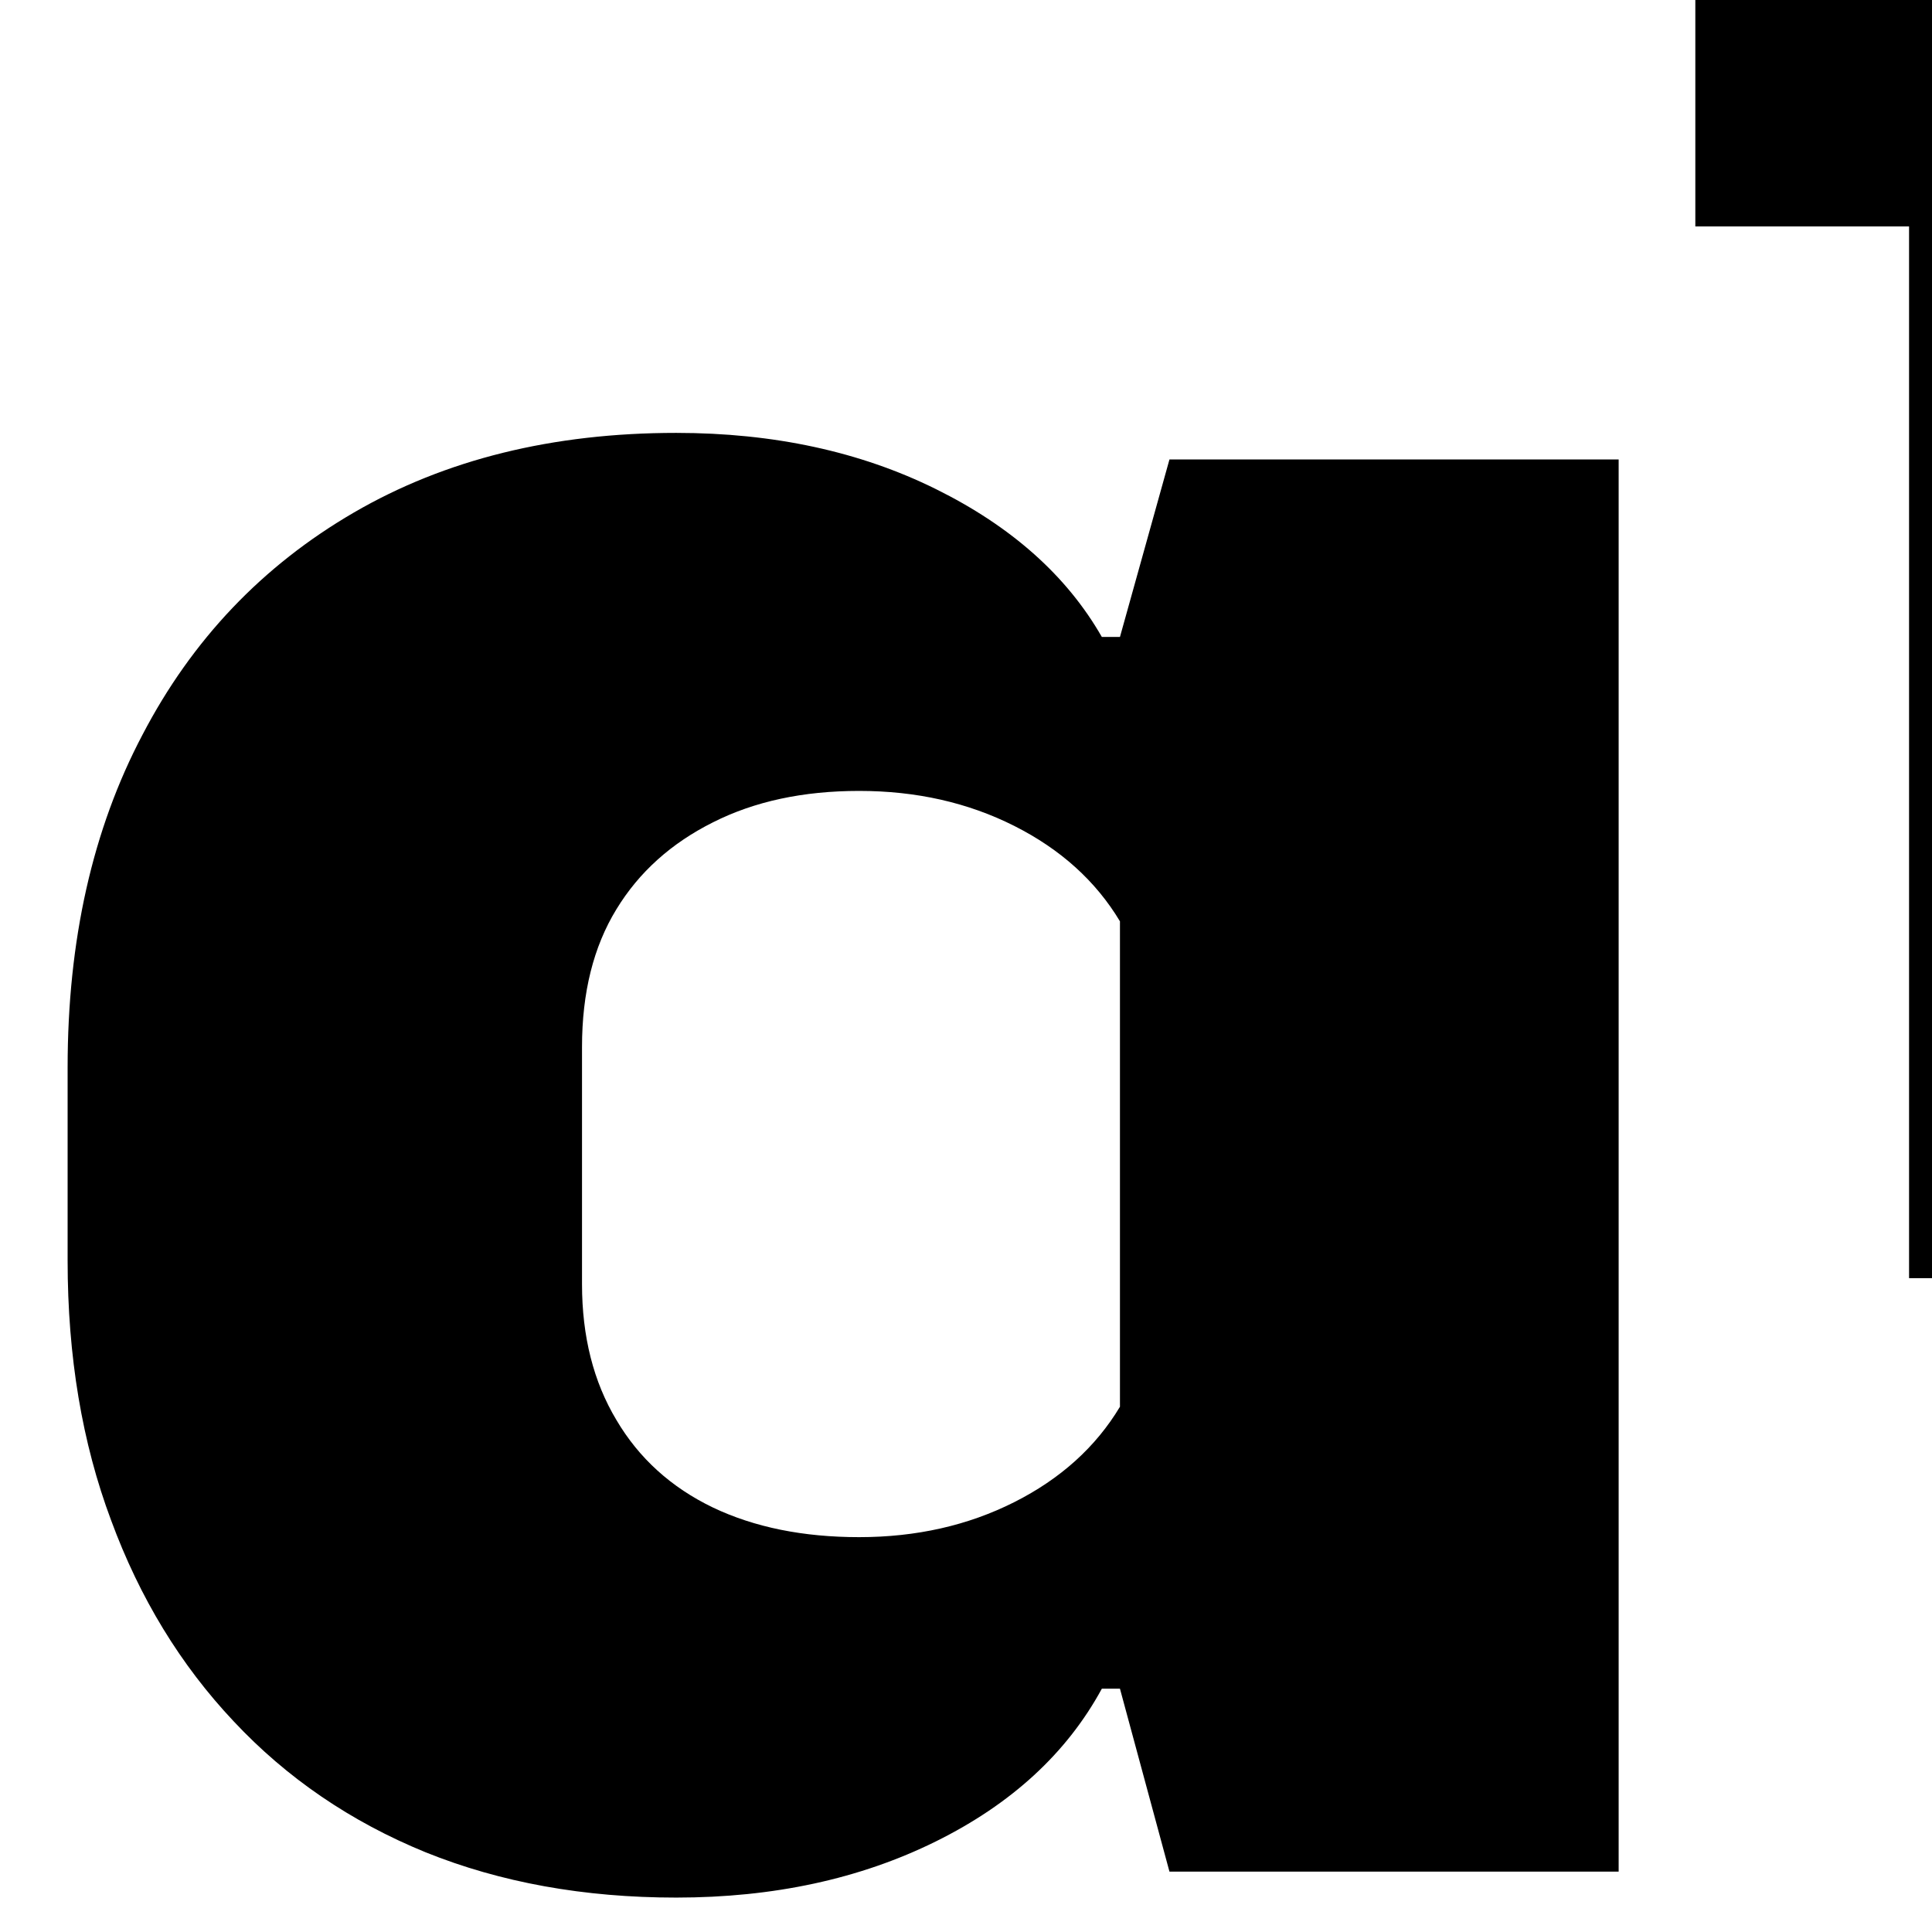
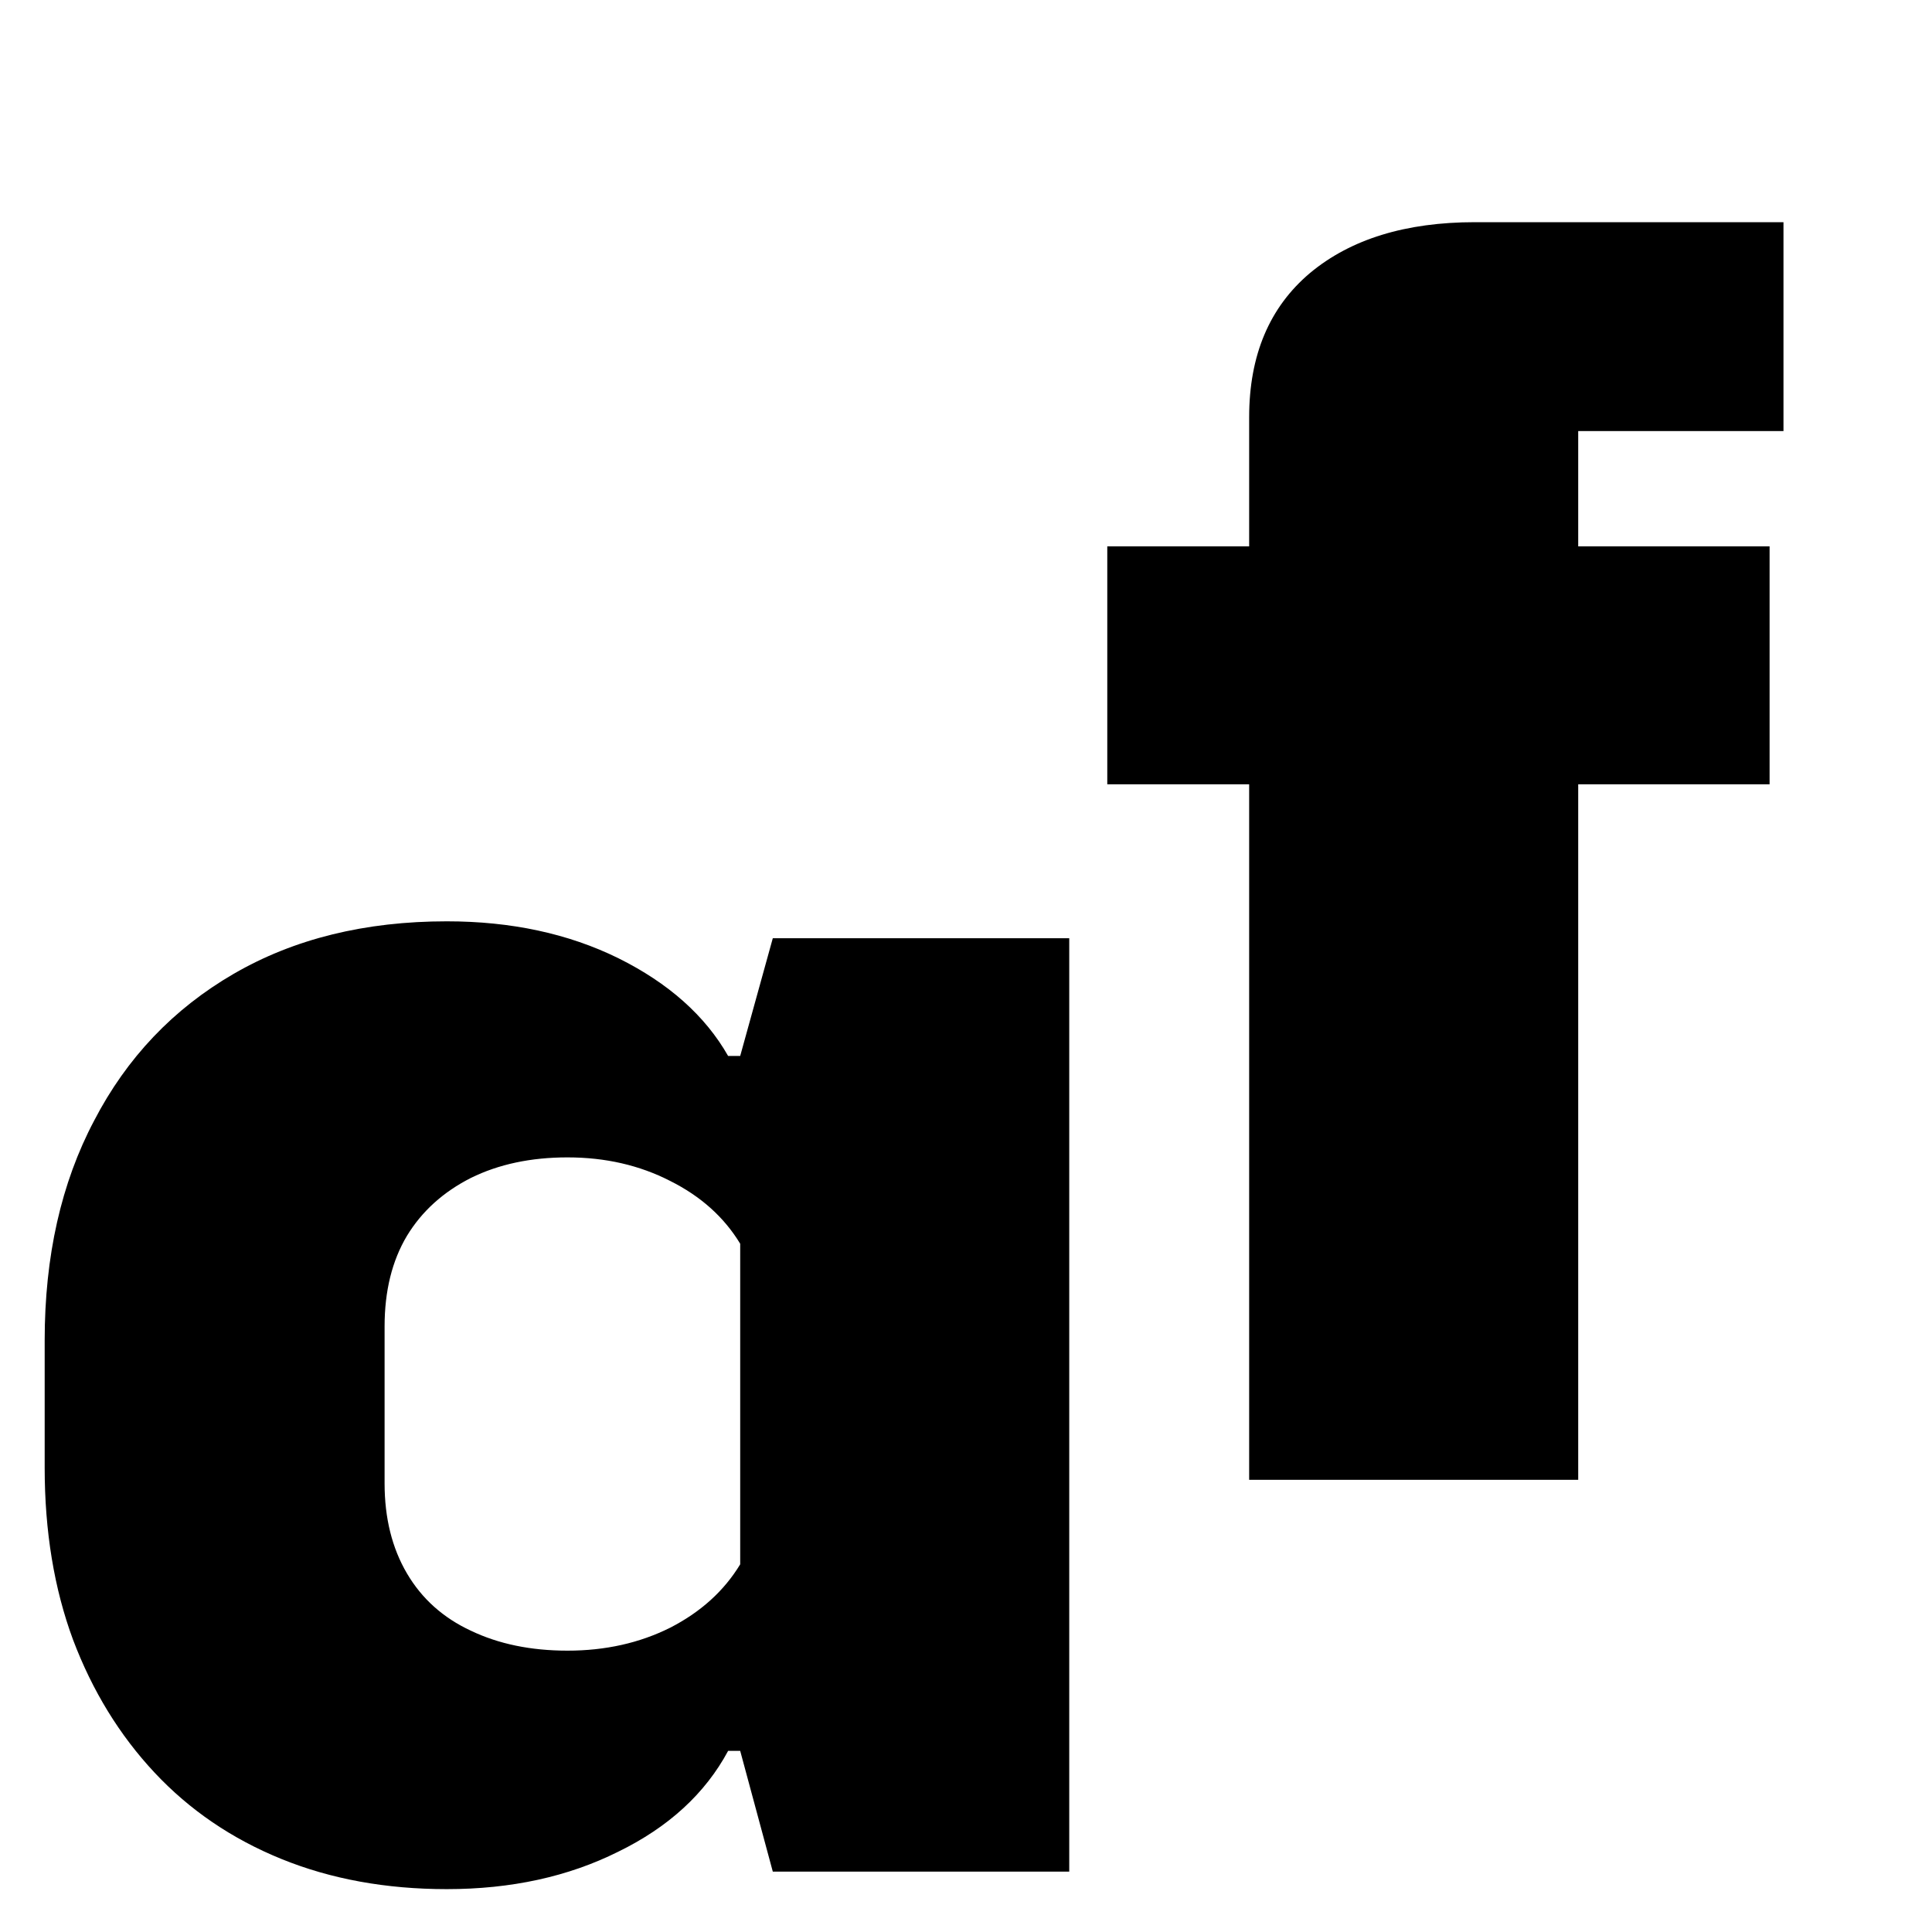
<svg xmlns="http://www.w3.org/2000/svg" viewBox="0 0 32 32" role="img" aria-label="autofork">
-   <path class="ink" d="M11.20 31.43L11.20 31.43Q8.91 31.43 7.05 30.68Q5.19 29.92 3.87 28.51Q2.55 27.11 1.84 25.18Q1.12 23.26 1.12 20.88L1.12 20.88L1.12 17.68Q1.12 14.52 2.36 12.17Q3.59 9.81 5.86 8.49Q8.13 7.17 11.20 7.17L11.20 7.17Q13.62 7.17 15.50 8.10Q17.38 9.03 18.25 10.55L18.25 10.55L18.55 10.55L19.37 7.61L26.81 7.61L26.81 31L19.37 31L18.55 27.97L18.25 27.97Q17.38 29.57 15.50 30.50Q13.62 31.43 11.20 31.43ZM14.23 25.46L14.23 25.46Q15.65 25.46 16.80 24.88Q17.95 24.30 18.55 23.30L18.55 23.30L18.55 15.26Q17.95 14.26 16.80 13.68Q15.65 13.10 14.23 13.10L14.23 13.10Q12.84 13.10 11.81 13.62Q10.77 14.14 10.21 15.06Q9.64 15.99 9.64 17.34L9.64 17.34L9.64 21.27Q9.64 22.57 10.21 23.52Q10.77 24.47 11.81 24.97Q12.84 25.46 14.23 25.46Z" />
-   <path class="accent" d="M39.88 21.17L31.62 21.17L31.62 3.75L28.08 3.75L28.08-2.22L31.62-2.22L31.62-5.46Q31.62-7.80 33.16-9.07Q34.69-10.35 37.29-10.35L37.29-10.35L45.03-10.35L45.03-5.12L39.88-5.12L39.88-2.22L44.68-2.22L44.68 3.75L39.88 3.75L39.88 21.17Z" />
+   <path class="ink" d="M7.40 31.29L7.40 31.29Q5.89 31.29 4.66 30.79Q3.43 30.29 2.56 29.36Q1.69 28.43 1.21 27.16Q0.74 25.89 0.74 24.31L0.74 24.31L0.74 22.20Q0.74 20.11 1.56 18.56Q2.37 17 3.87 16.13Q5.37 15.26 7.40 15.26L7.40 15.26Q9 15.26 10.24 15.87Q11.49 16.49 12.06 17.49L12.06 17.49L12.26 17.49L12.80 15.54L17.71 15.54L17.71 31L12.80 31L12.26 29L12.06 29Q11.49 30.06 10.24 30.67Q9 31.29 7.40 31.29ZM9.40 27.34L9.40 27.34Q10.34 27.34 11.10 26.96Q11.86 26.57 12.26 25.91L12.26 25.91L12.26 20.60Q11.86 19.94 11.10 19.56Q10.34 19.17 9.40 19.17L9.40 19.17Q8.49 19.17 7.80 19.51Q7.11 19.86 6.74 20.47Q6.37 21.09 6.37 21.97L6.37 21.97L6.37 24.57Q6.37 25.43 6.74 26.06Q7.11 26.69 7.80 27.01Q8.49 27.34 9.40 27.34Z" />
+   <path class="accent" d="M26.14 24.51L20.69 24.51L20.69 12.99L18.34 12.99L18.34 9.05L20.69 9.05L20.69 6.91Q20.69 5.37 21.70 4.52Q22.71 3.68 24.43 3.68L24.43 3.68L29.54 3.68L29.54 7.14L26.14 7.14L26.14 9.05L29.31 9.05L29.31 12.99L26.14 12.99L26.14 24.51Z" />
</svg>
